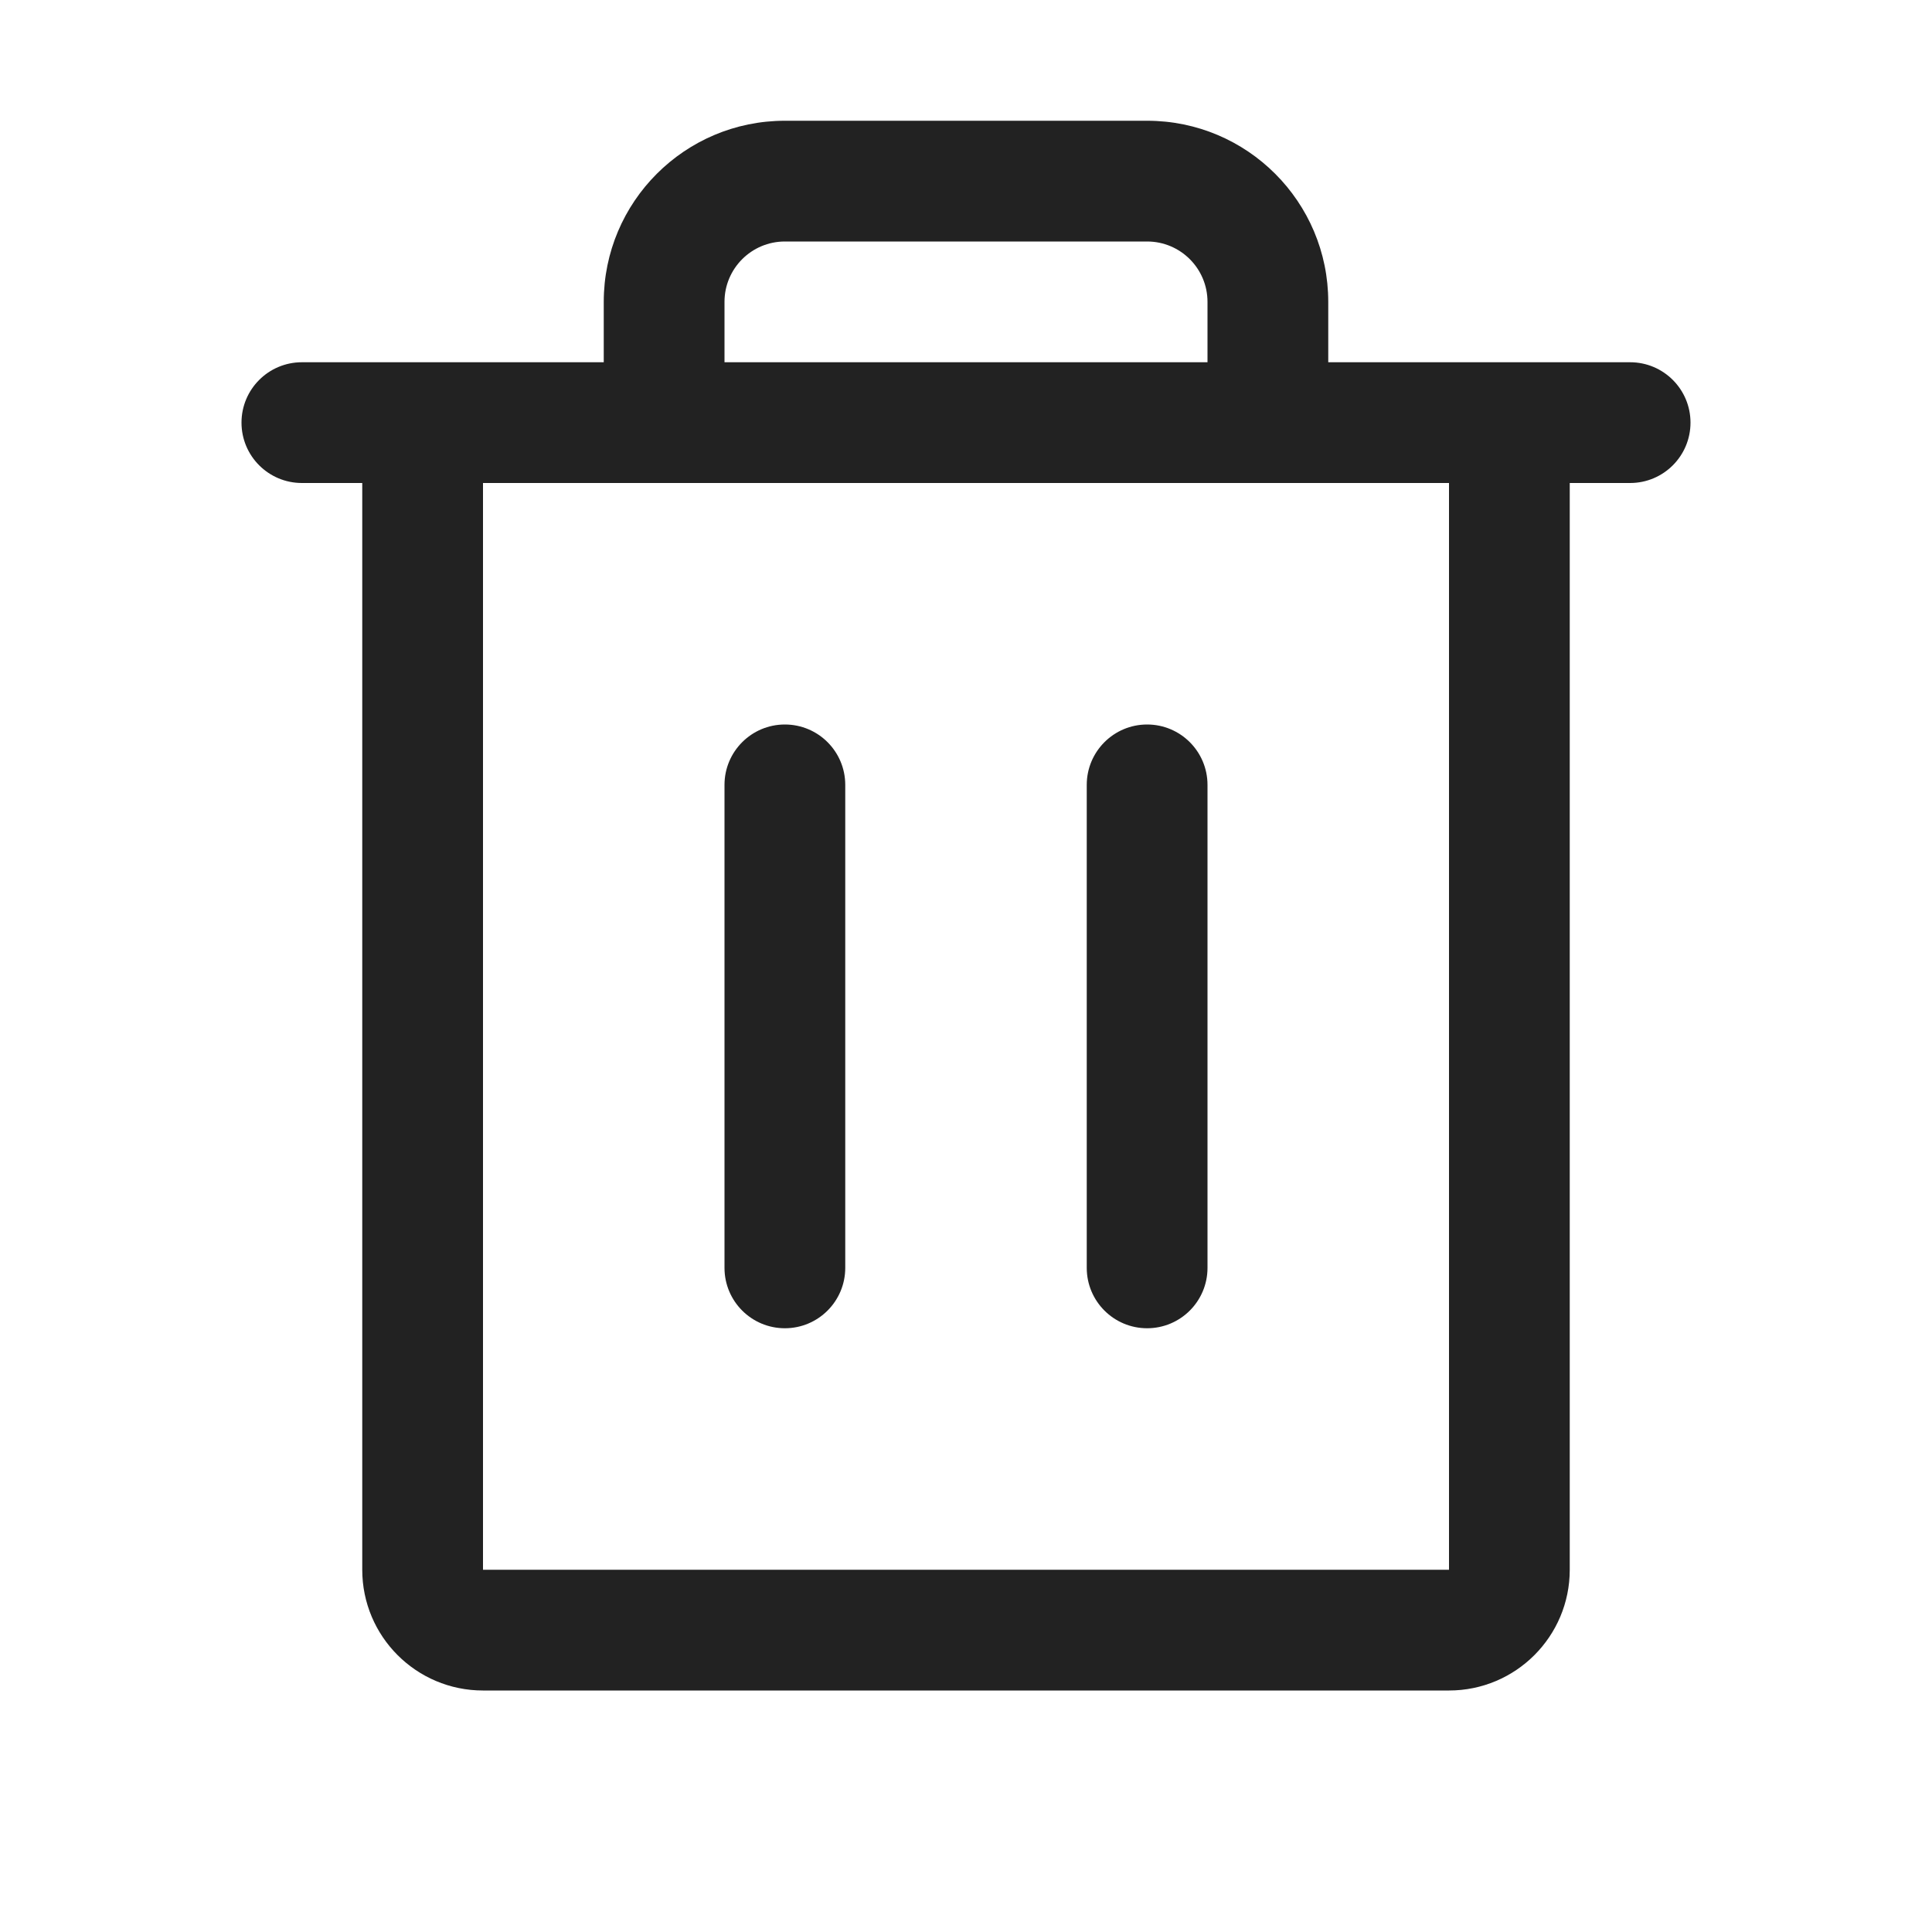
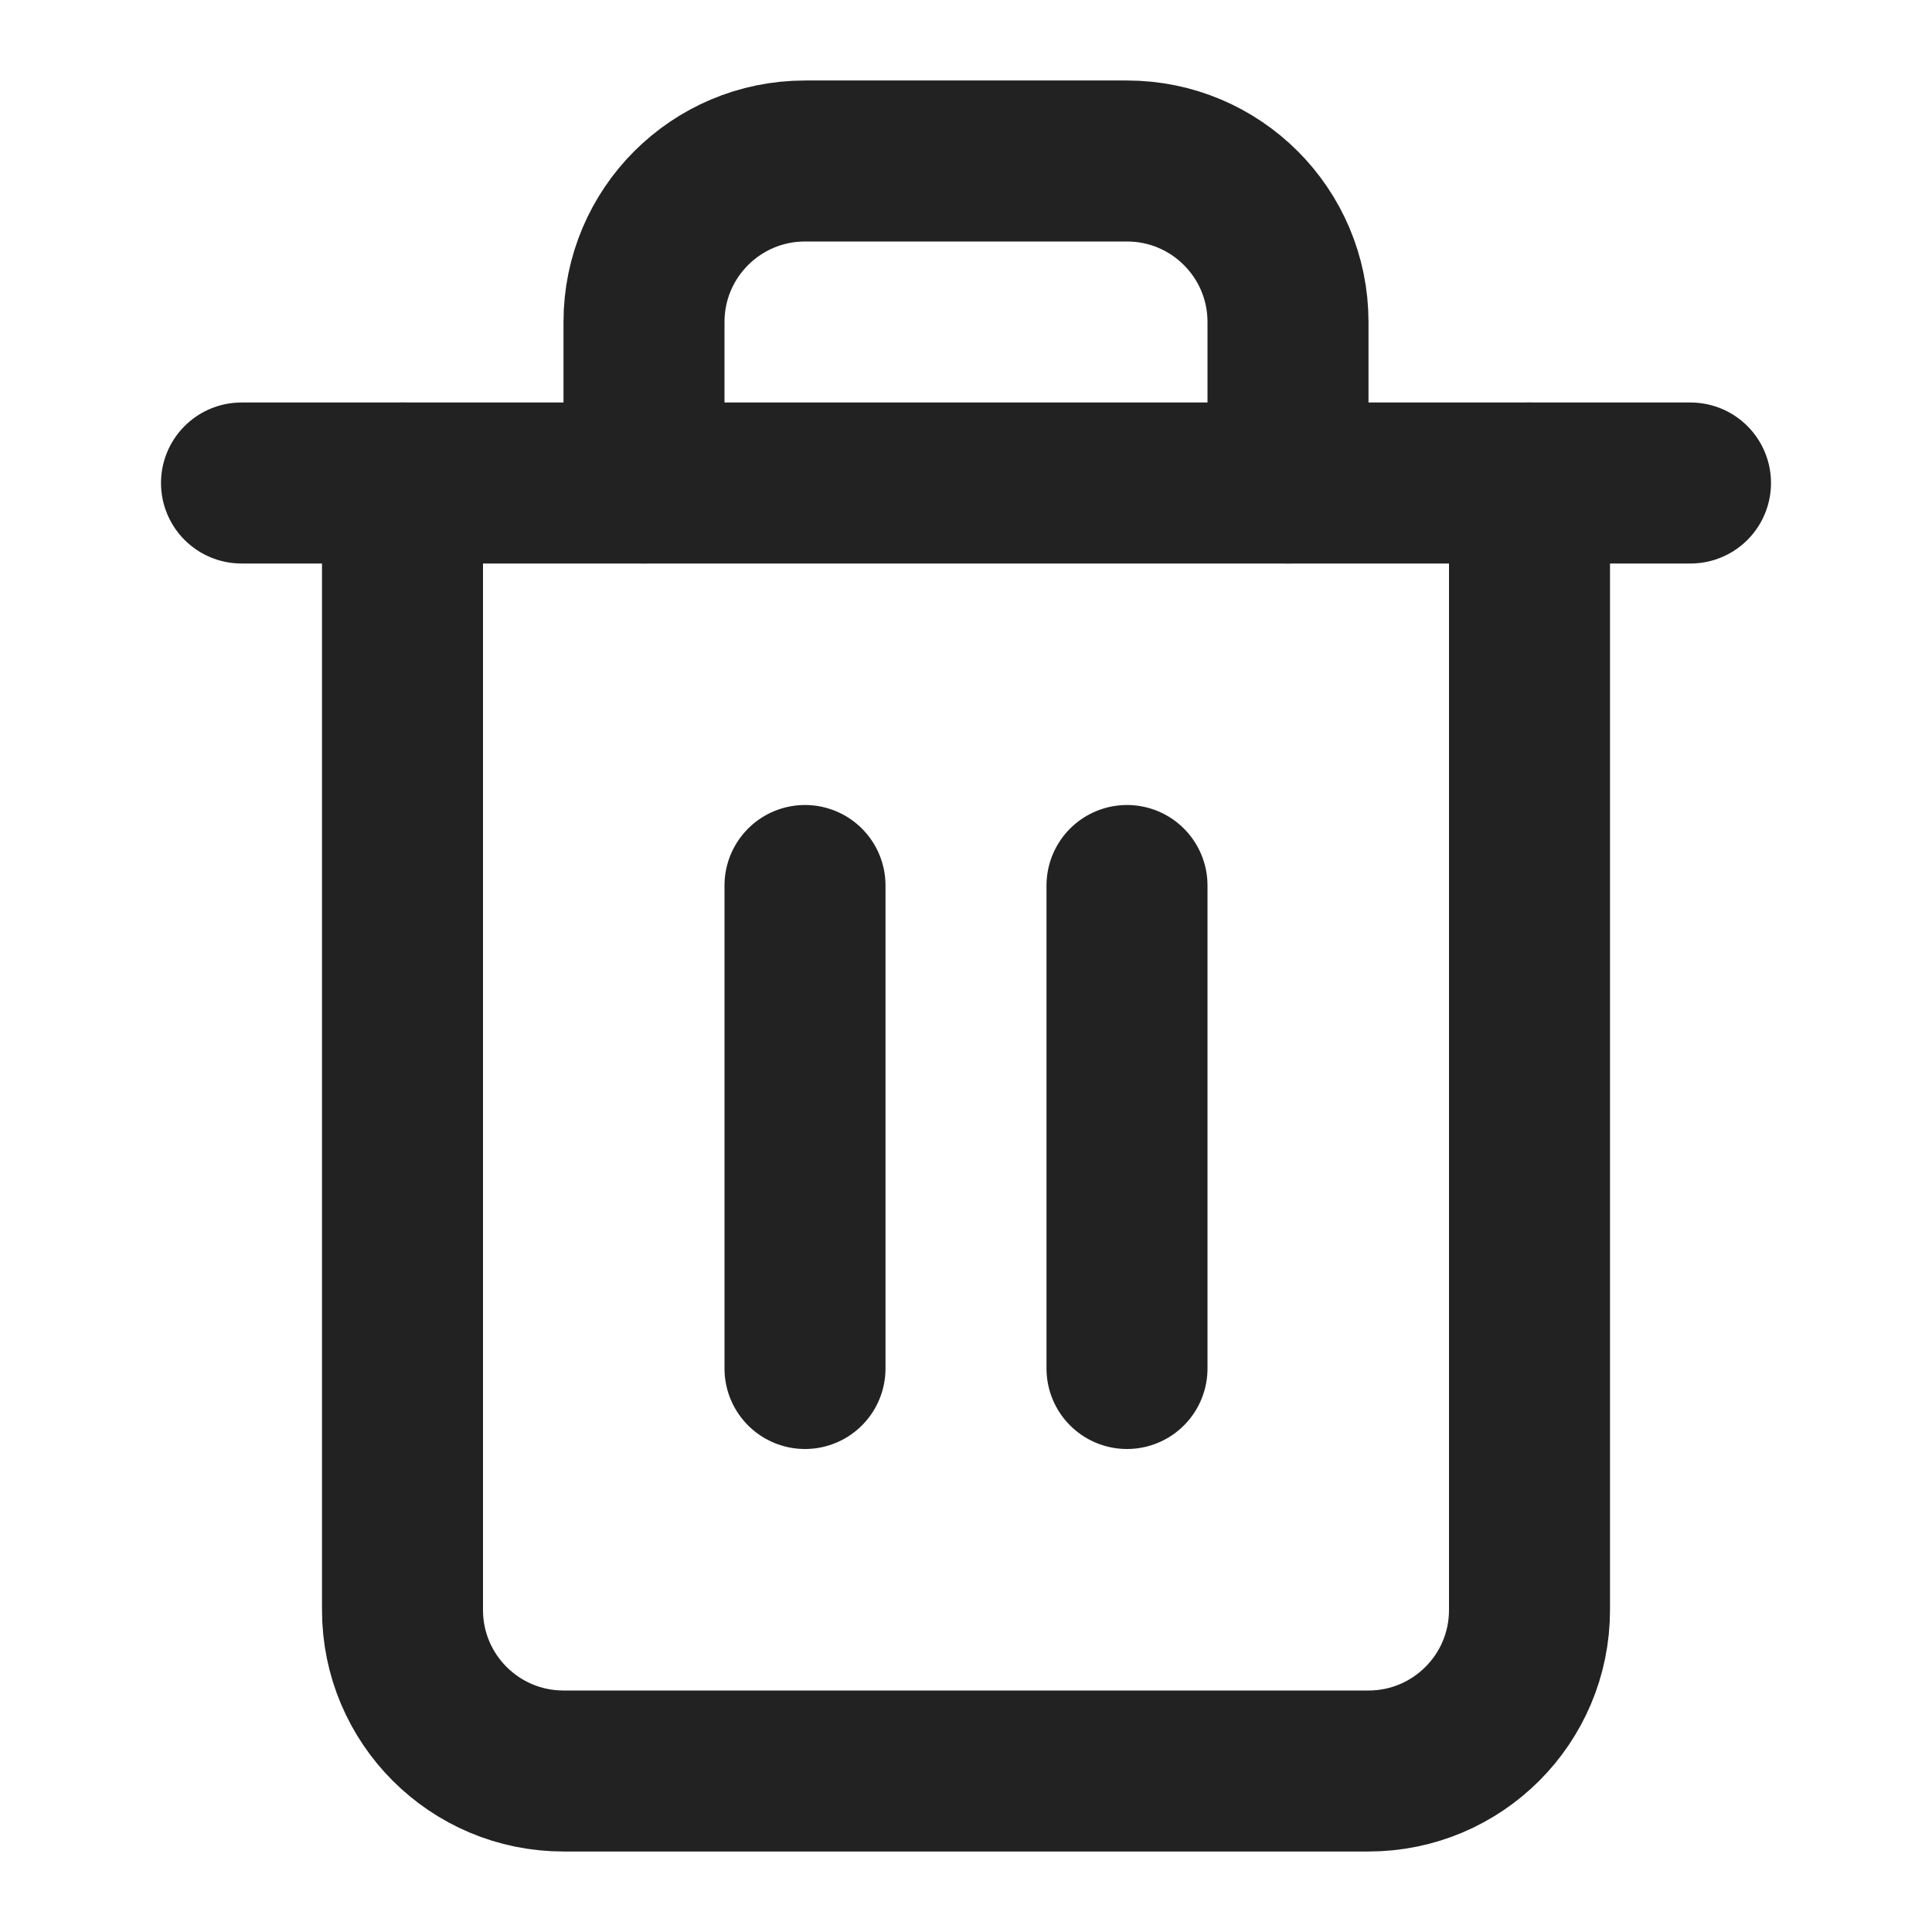
- <svg xmlns="http://www.w3.org/2000/svg" viewBox="0 0 256 256" fill="#222222">
-   <path d="M216,48H176V40a24,24,0,0,0-24-24H104A24,24,0,0,0,80,40v8H40a8,8,0,0,0,0,16h8V208a16,16,0,0,0,16,16H192a16,16,0,0,0,16-16V64h8a8,8,0,0,0,0-16ZM96,40a8,8,0,0,1,8-8h48a8,8,0,0,1,8,8v8H96Zm96,168H64V64H192ZM112,104v64a8,8,0,0,1-16,0V104a8,8,0,0,1,16,0Zm48,0v64a8,8,0,0,1-16,0V104a8,8,0,0,1,16,0Z" />
+ <svg xmlns="http://www.w3.org/2000/svg" viewBox="0 0 24 24" fill="none" stroke="#222222" stroke-width="2" stroke-linecap="round" stroke-linejoin="round">
+   <path d="M10 11v6" />
+   <path d="M14 11v6" />
+   <path d="M19 6v14a2 2 0 0 1-2 2H7a2 2 0 0 1-2-2V6" />
+   <path d="M3 6h18" />
+   <path d="M8 6V4a2 2 0 0 1 2-2h4a2 2 0 0 1 2 2v2" />
</svg>
